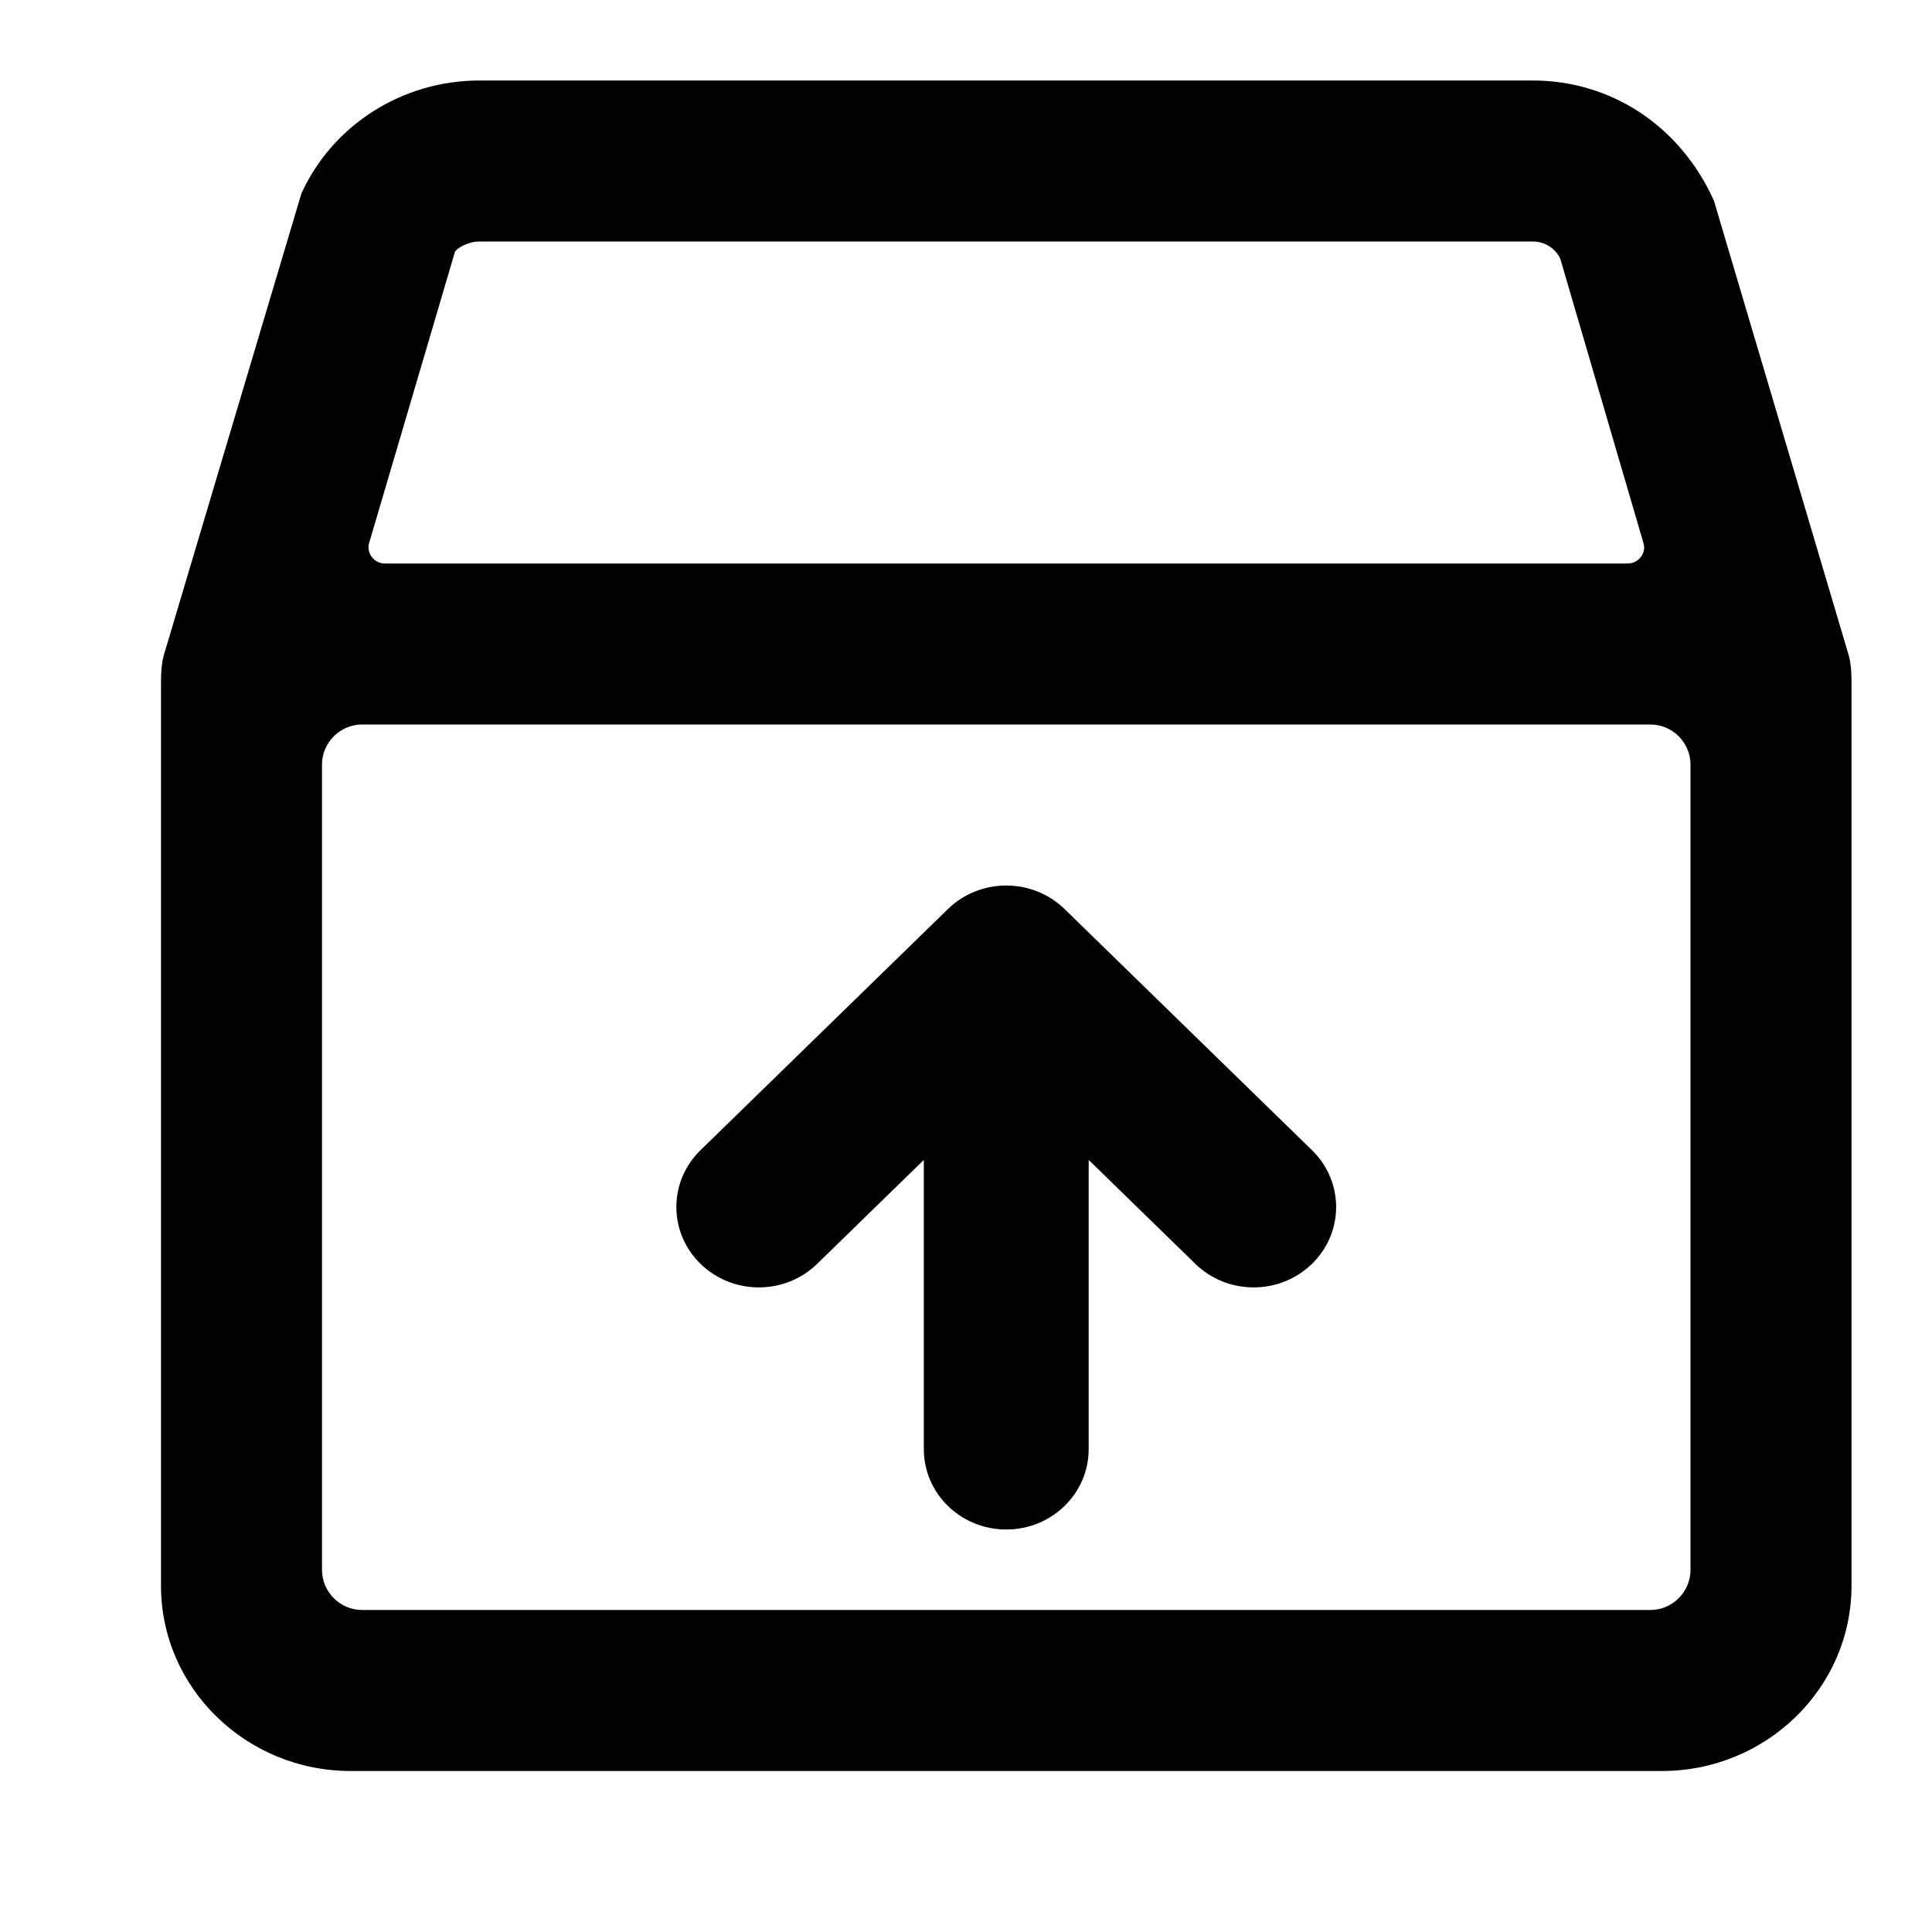
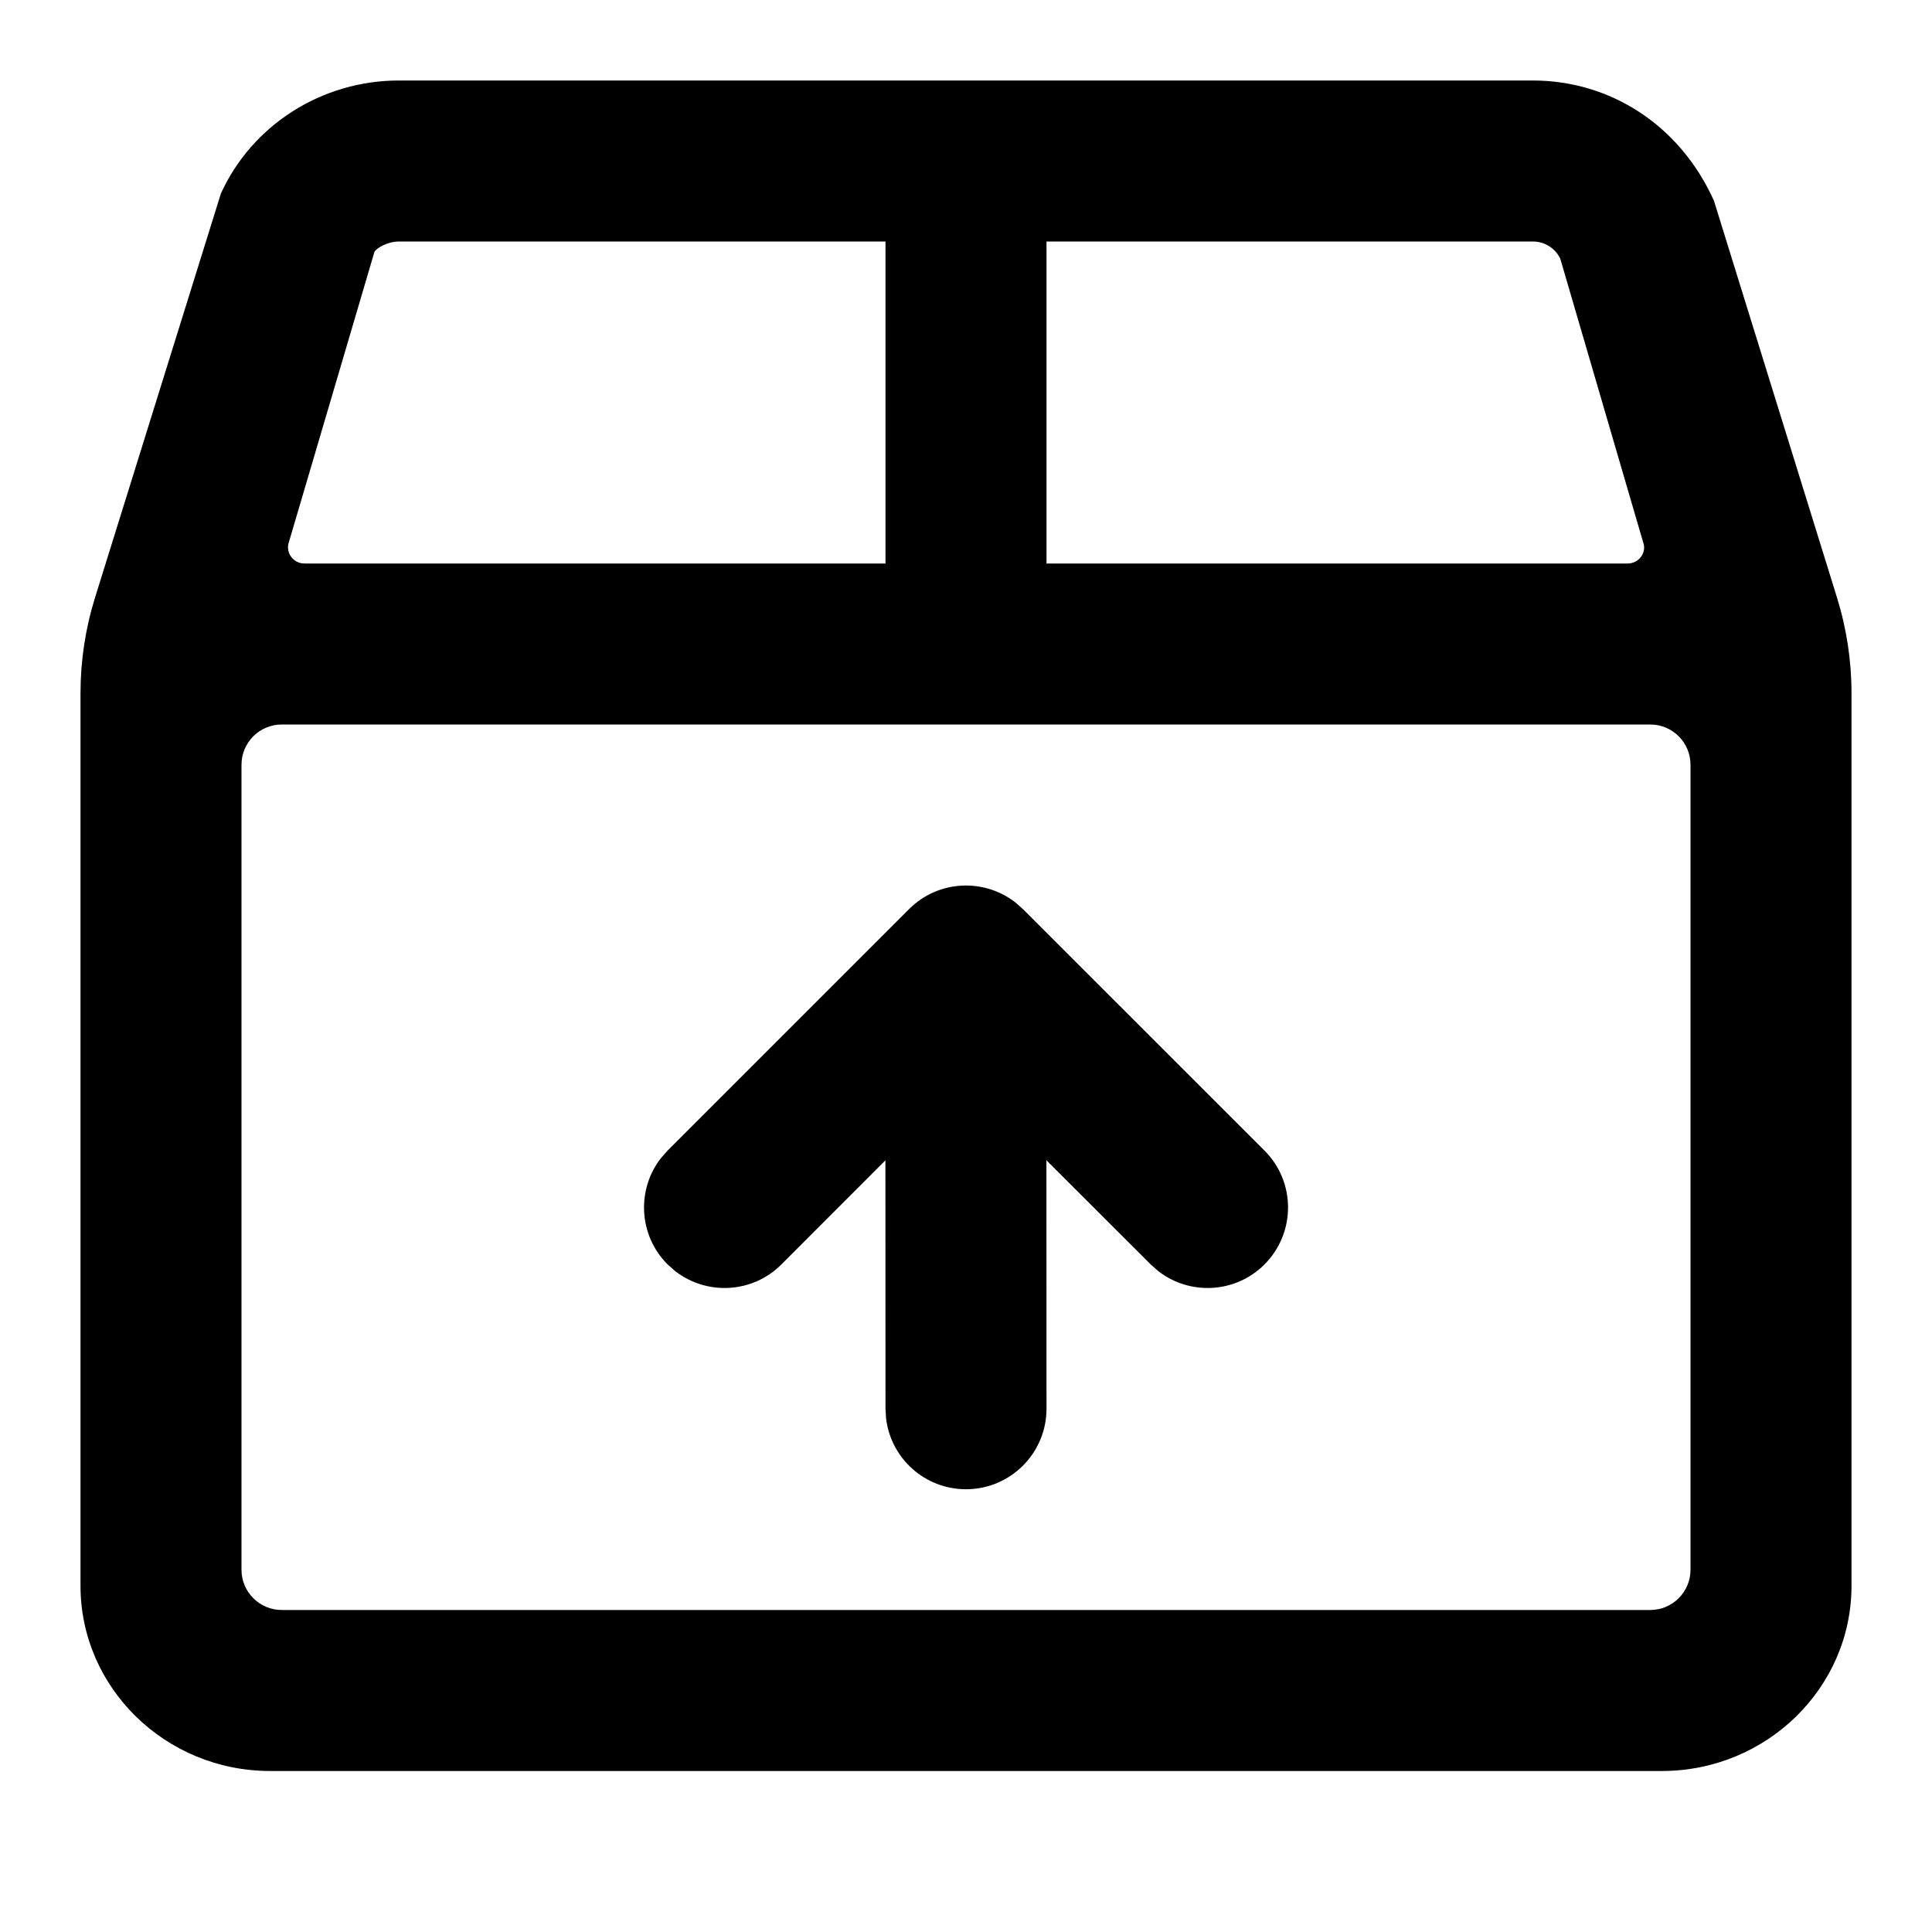
- <svg xmlns="http://www.w3.org/2000/svg" width="24" height="24" viewBox="0 0 24 24">
-   <path d="M517,82.558 C517,82.398 516.997,82.243 517.051,82.085 L518.744,76.404 C519.133,75.55 520.001,74.999 520.958,75 L534.042,75 C534.999,75 535.866,75.55 536.291,76.493 L537.949,82.085 C538.003,82.242 538,82.386 538,82.558 L538,93.7 C538,94.968 536.943,96 535.644,96 L519.356,96 C518.057,96 517,94.968 517,93.7 L517,82.558 Z M519.783,81 L535.219,81 C535.332,81 535.424,80.91 535.424,80.8 C535.424,80.779 535.42,80.757 535.413,80.737 L534.383,77.216 C534.323,77.085 534.189,77 534.042,77 L520.957,77 C520.81,77 520.676,77.085 520.652,77.127 L519.588,80.737 C519.553,80.841 519.611,80.955 519.718,80.99 C519.739,80.997 519.761,81 519.783,81 Z M519.5,83 C519.224,83 519,83.224 519,83.5 L519,93.5 C519,93.776 519.224,94 519.5,94 L535.5,94 C535.776,94 536,93.776 536,93.5 L536,83.5 C536,83.224 535.776,83 535.5,83 L519.5,83 Z M528.524,88.409 L528.524,92.002 C528.524,92.553 528.066,93 527.5,93 C526.934,93 526.476,92.553 526.476,92.002 L526.476,88.409 L525.151,89.7 C524.751,90.09 524.103,90.09 523.702,89.7 C523.302,89.31 523.302,88.678 523.702,88.288 L526.776,85.292 C527.176,84.903 527.824,84.903 528.224,85.292 L531.298,88.288 C531.698,88.678 531.698,89.31 531.298,89.7 C530.897,90.09 530.249,90.09 529.849,89.7 L528.524,88.409 Z" transform="translate(-515 -74)" />
+ <svg xmlns="http://www.w3.org/2000/svg" width="24px" height="24px" viewBox="0 0 24 24" version="1.1">
+   <g id="Icons" stroke="none" stroke-width="1" fill="none" fill-rule="evenodd">
+     <g transform="translate(-515, -74)" fill="#000000" fill-rule="nonzero" id="Shape">
+       <path d="M534.042,75 C534.999,75 535.866,75.55 536.291,76.493 L537.82,81.424 C537.939,81.808 538,82.207 538,82.609 L538,93.7 C538,94.968 536.943,96 535.644,96 L518.356,96 C517.057,96 516,94.968 516,93.7 L516,82.612 C516,82.208 516.061,81.807 516.181,81.422 L517.744,76.404 C518.133,75.55 519.001,74.999 519.958,75 L534.042,75 Z M535.5,83 L518.5,83 C518.224,83 518,83.224 518,83.5 L518,93.5 C518,93.776 518.224,94 518.5,94 L535.5,94 C535.776,94 536,93.776 536,93.5 L536,83.5 C536,83.224 535.776,83 535.5,83 Z M527.613,85.21 L527.707,85.293 L530.708,88.293 C531.098,88.683 531.098,89.316 530.708,89.707 C530.348,90.068 529.78,90.095 529.388,89.79 L529.294,89.707 L527.999,88.413 L528,91.5 C528,92.052 527.552,92.5 527,92.5 C526.487,92.5 526.064,92.114 526.007,91.617 L526,91.5 L525.999,88.414 L524.707,89.707 C524.347,90.068 523.78,90.095 523.387,89.79 L523.293,89.707 C522.933,89.347 522.905,88.779 523.21,88.387 L523.293,88.293 L526.293,85.293 C526.653,84.933 527.22,84.905 527.613,85.21 Z M526,77 L519.957,77 C519.81,77 519.676,77.085 519.652,77.127 L518.588,80.737 C518.553,80.841 518.611,80.955 518.718,80.99 C518.739,80.997 518.761,81 518.783,81 L526,81 L526,77 Z M534.042,77 L528,77 L528,81 L535.219,81 C535.332,81 535.424,80.91 535.424,80.8 L535.421,80.768 L534.383,77.216 C534.323,77.085 534.189,77 534.042,77 Z" />
+     </g>
+   </g>
</svg>
